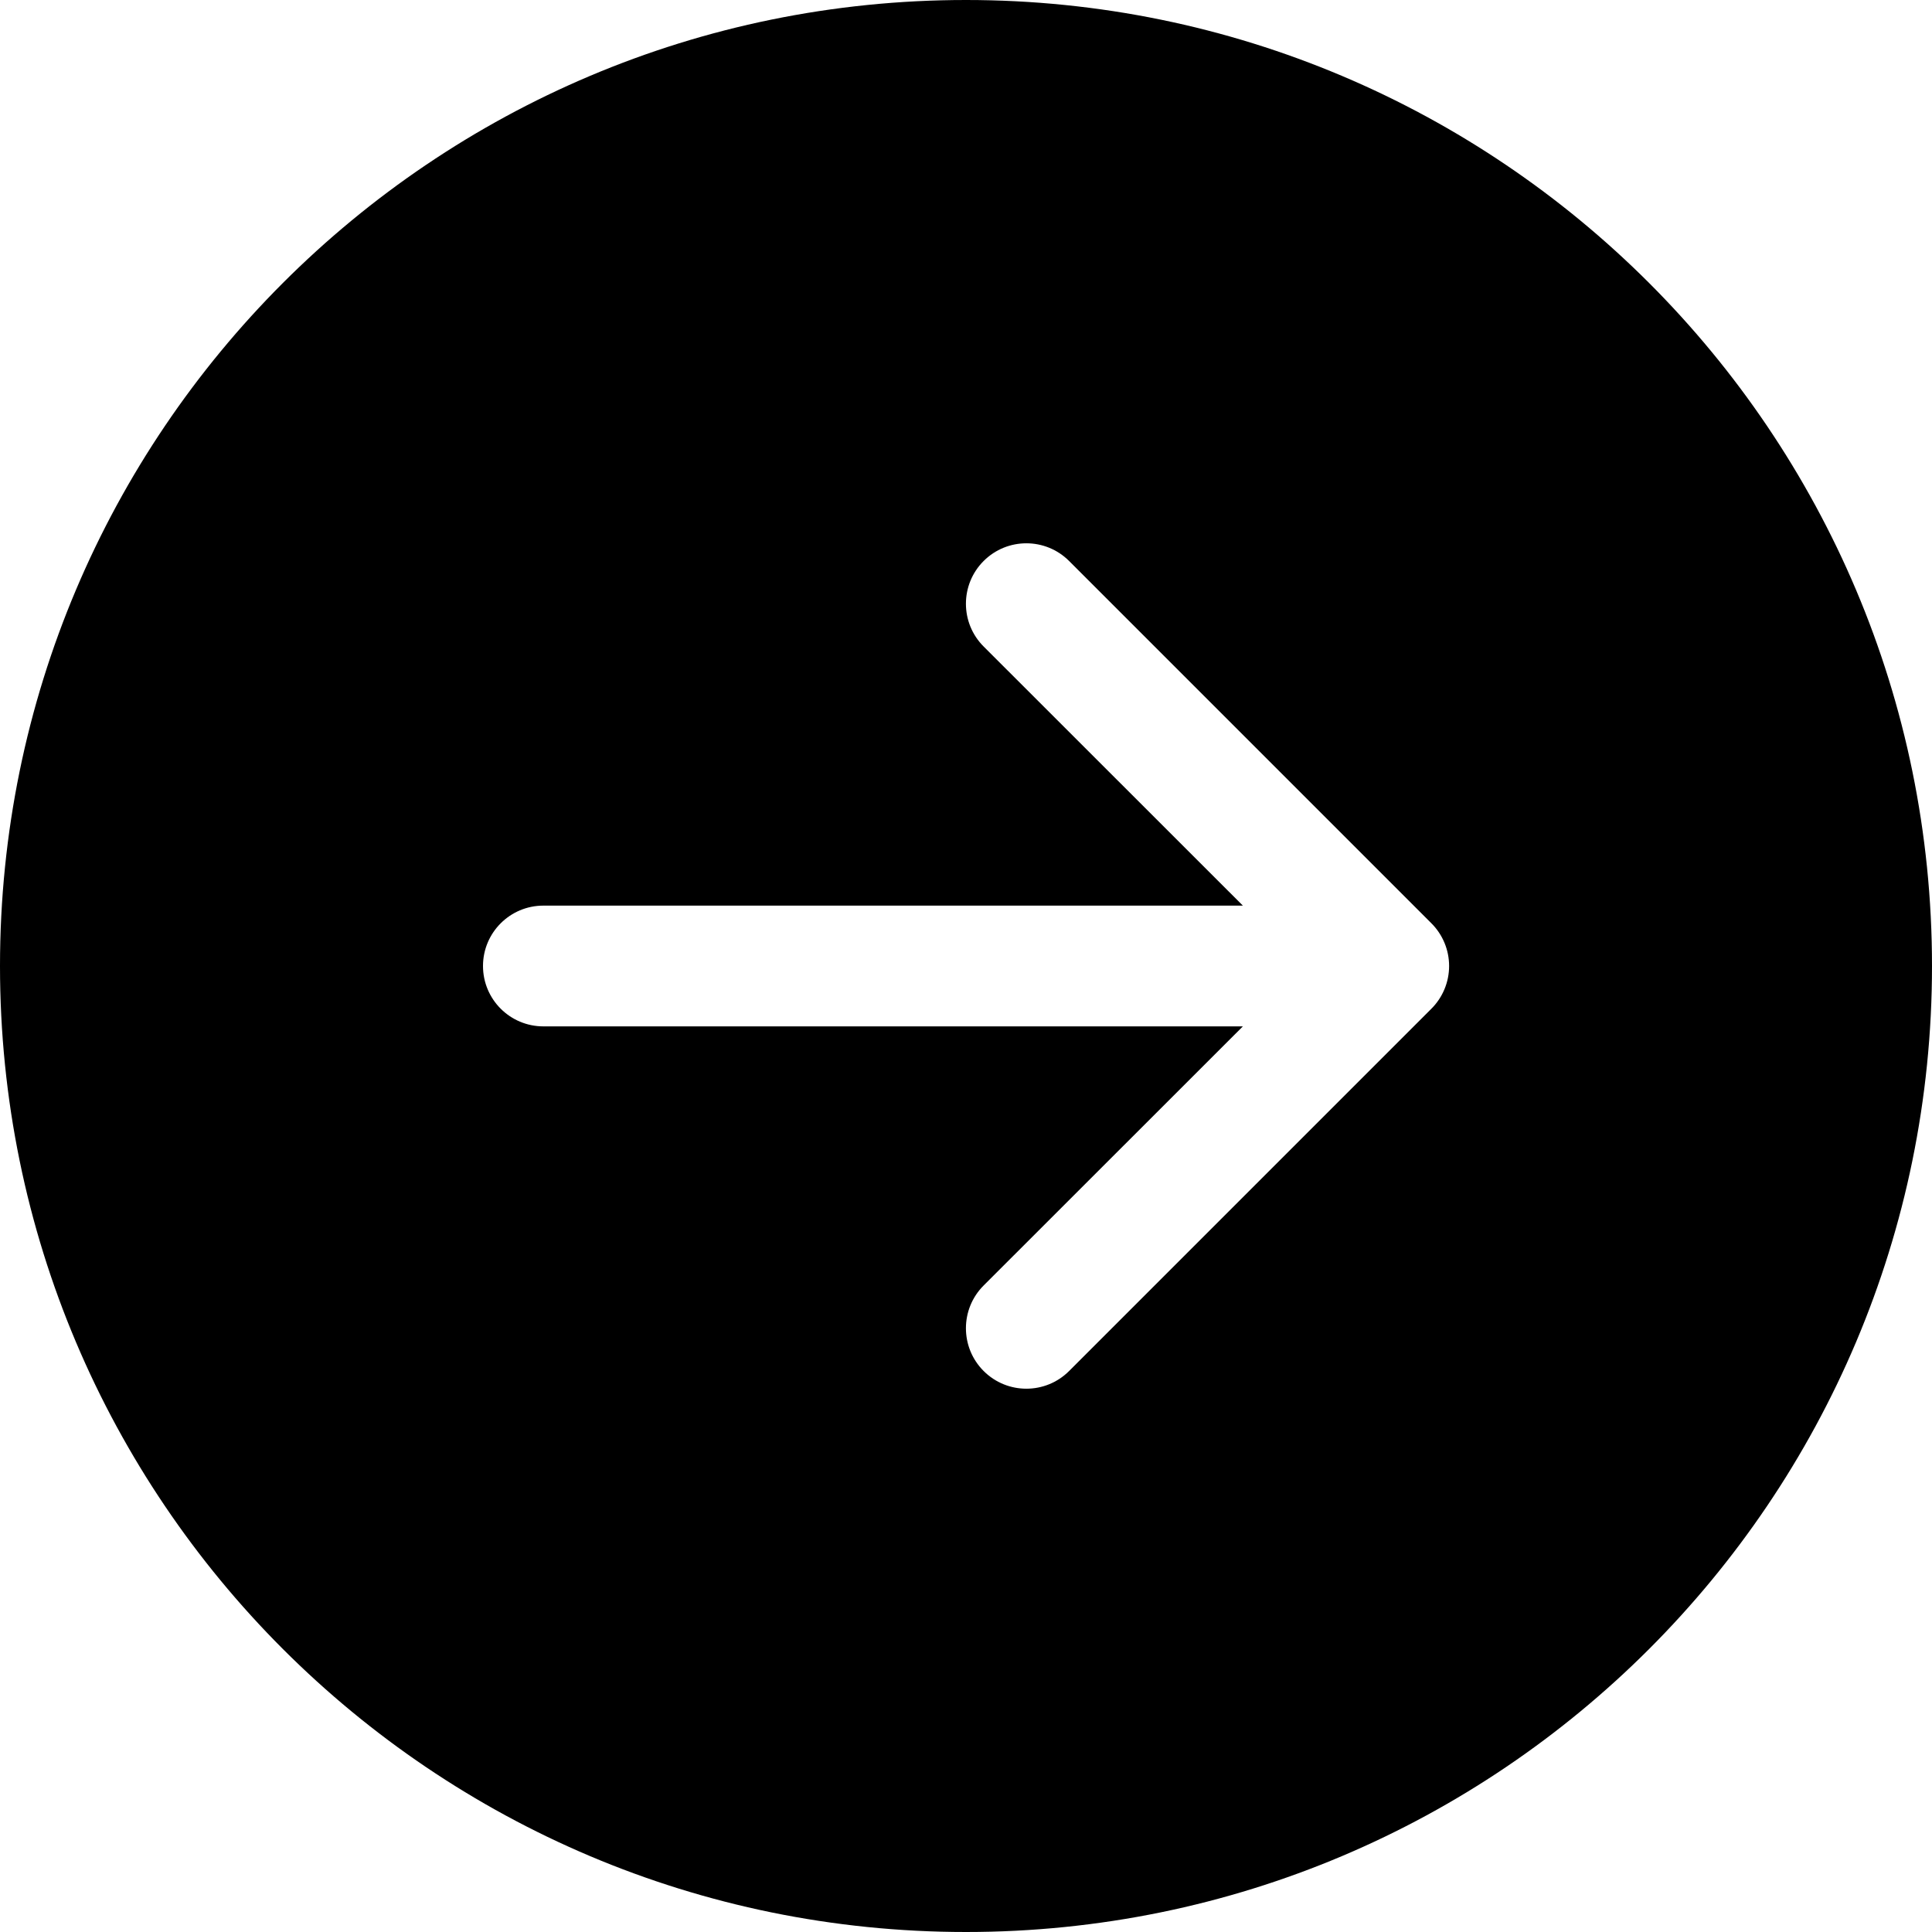
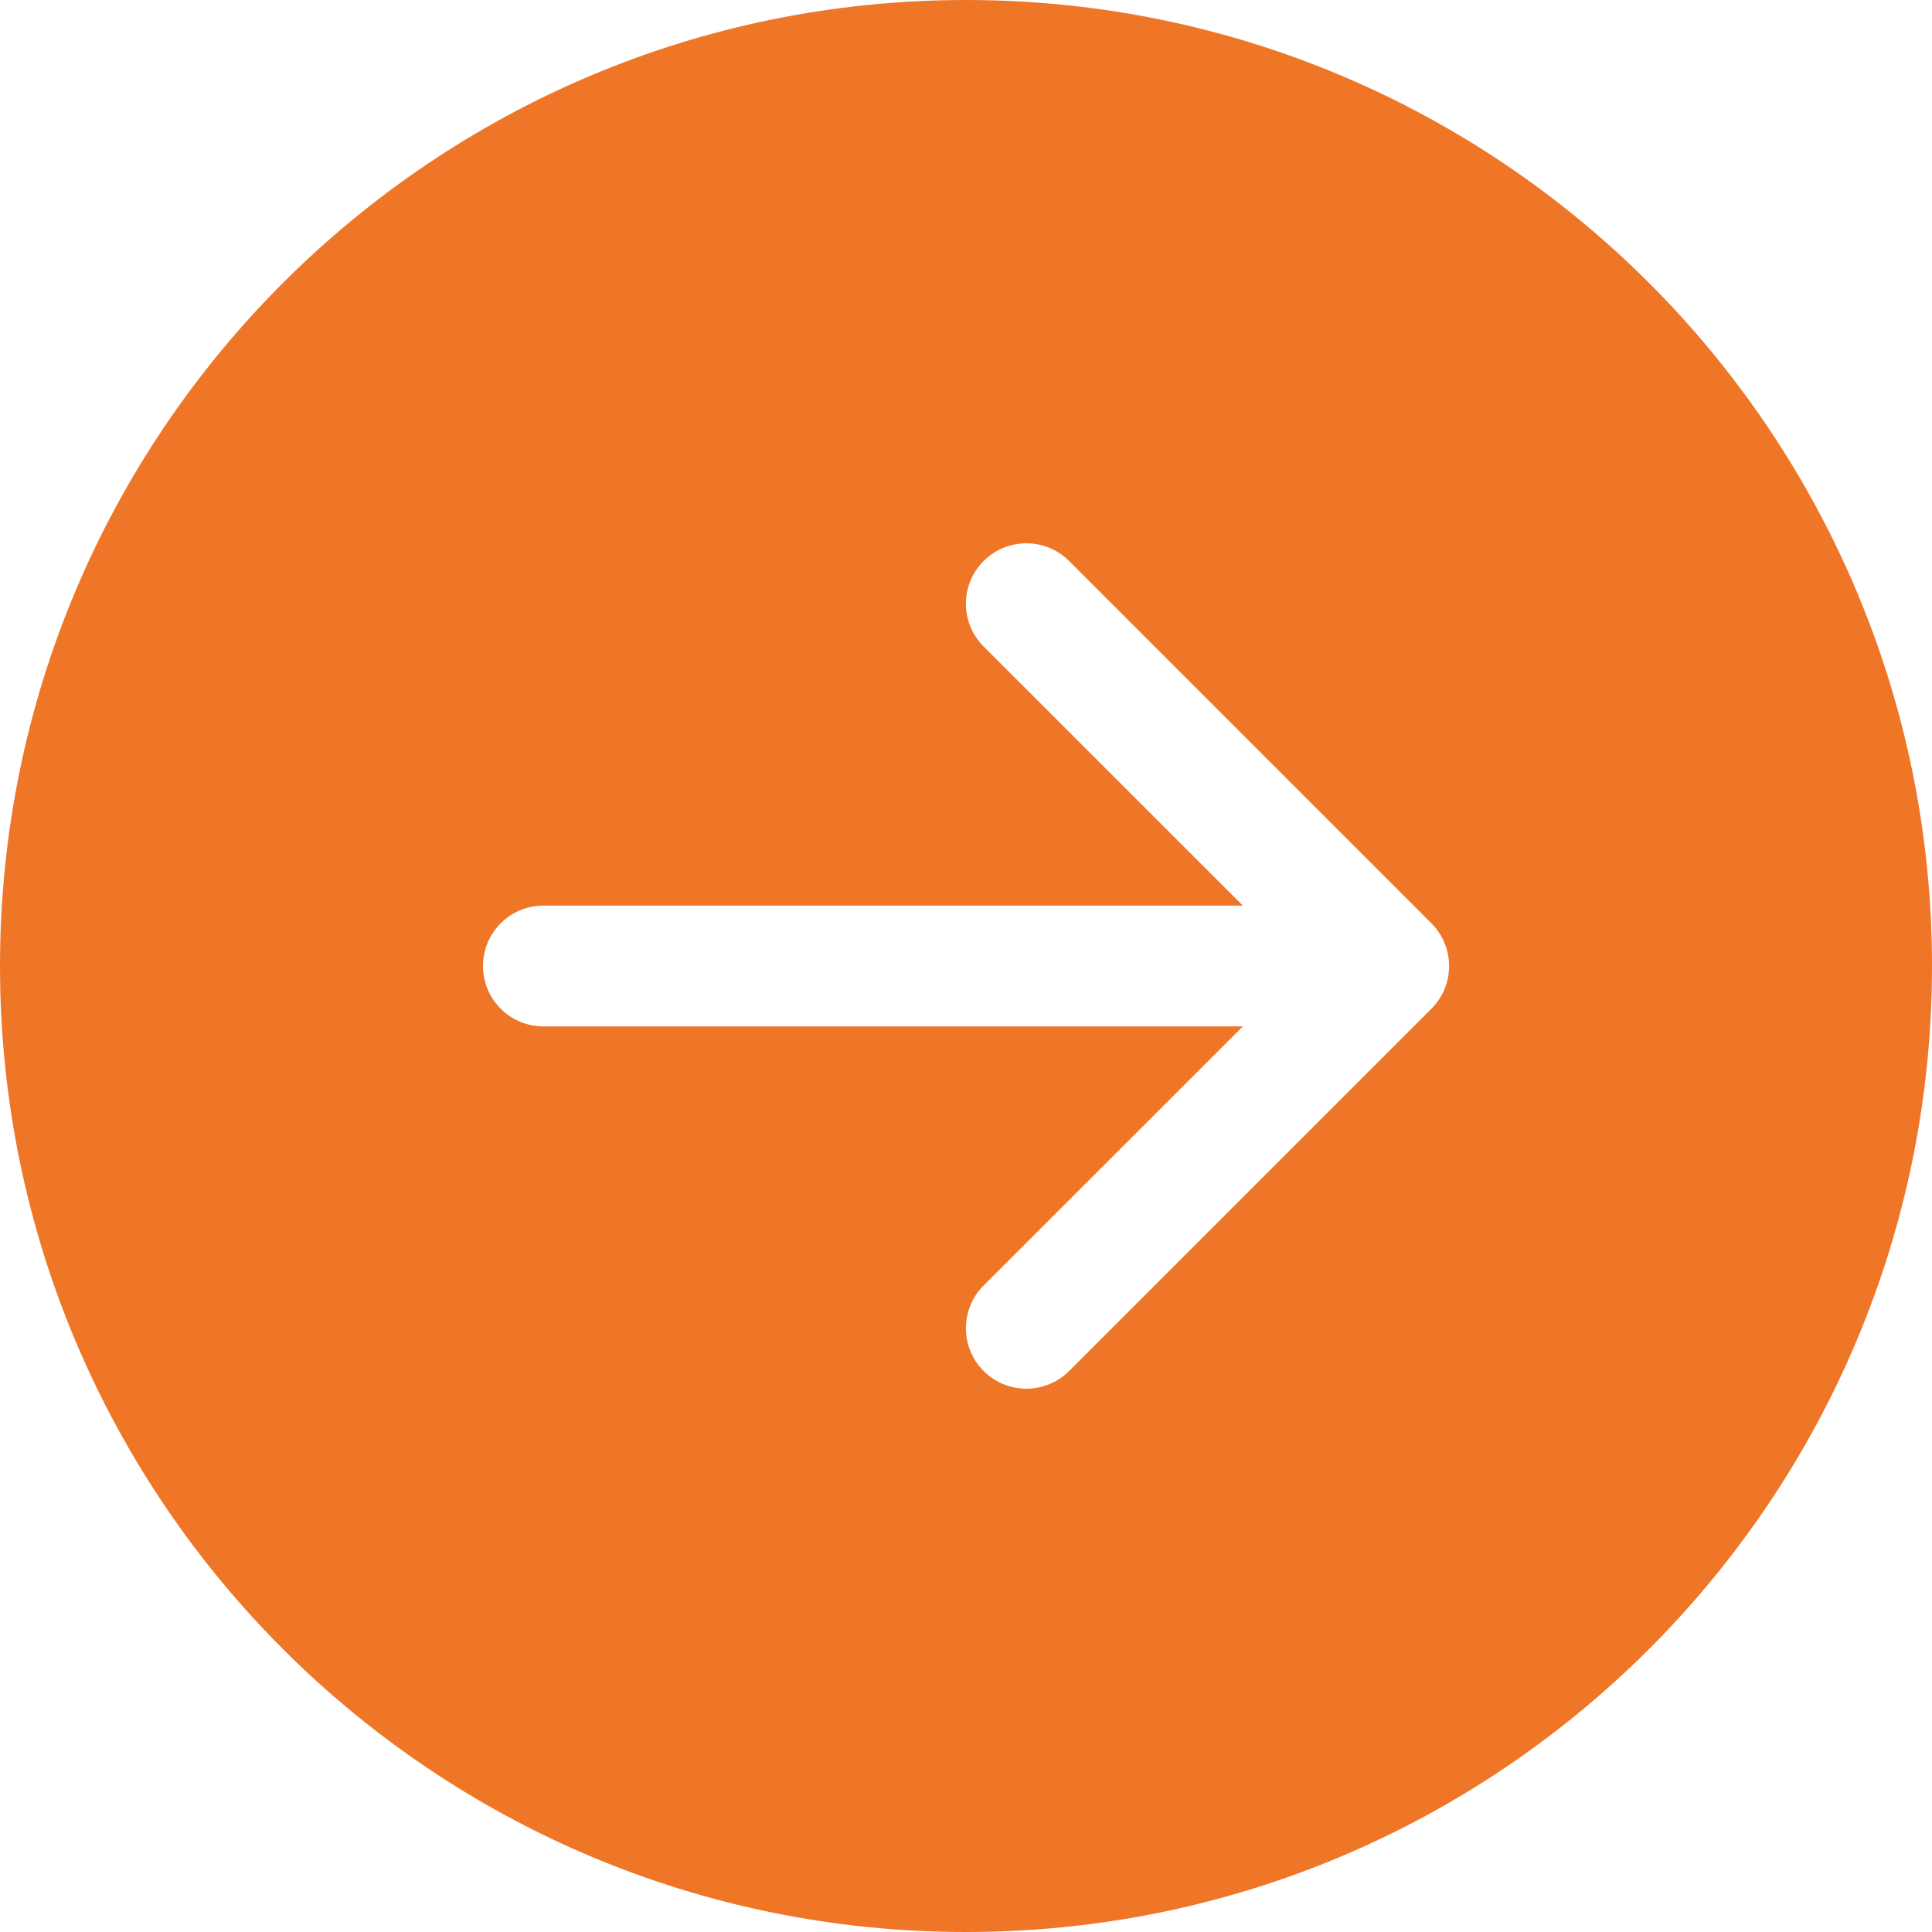
- <svg xmlns="http://www.w3.org/2000/svg" width="16" height="16" fill="currentColor" class="bi bi-arrow-right-circle-fill" viewBox="0 0 16 16">
+ <svg xmlns="http://www.w3.org/2000/svg" width="16" height="16" fill="#ef7627" class="bi bi-arrow-right-circle-fill" viewBox="0 0 16 16">
  <path d="M8 0a8 8 0 1 1 0 16A8 8 0 0 1 8 0zM4.5 7.5a.5.5 0 0 0 0 1h5.793l-2.147 2.146a.5.5 0 0 0 .708.708l3-3a.5.5 0 0 0 0-.708l-3-3a.5.5 0 1 0-.708.708L10.293 7.5H4.5z" />
</svg>
